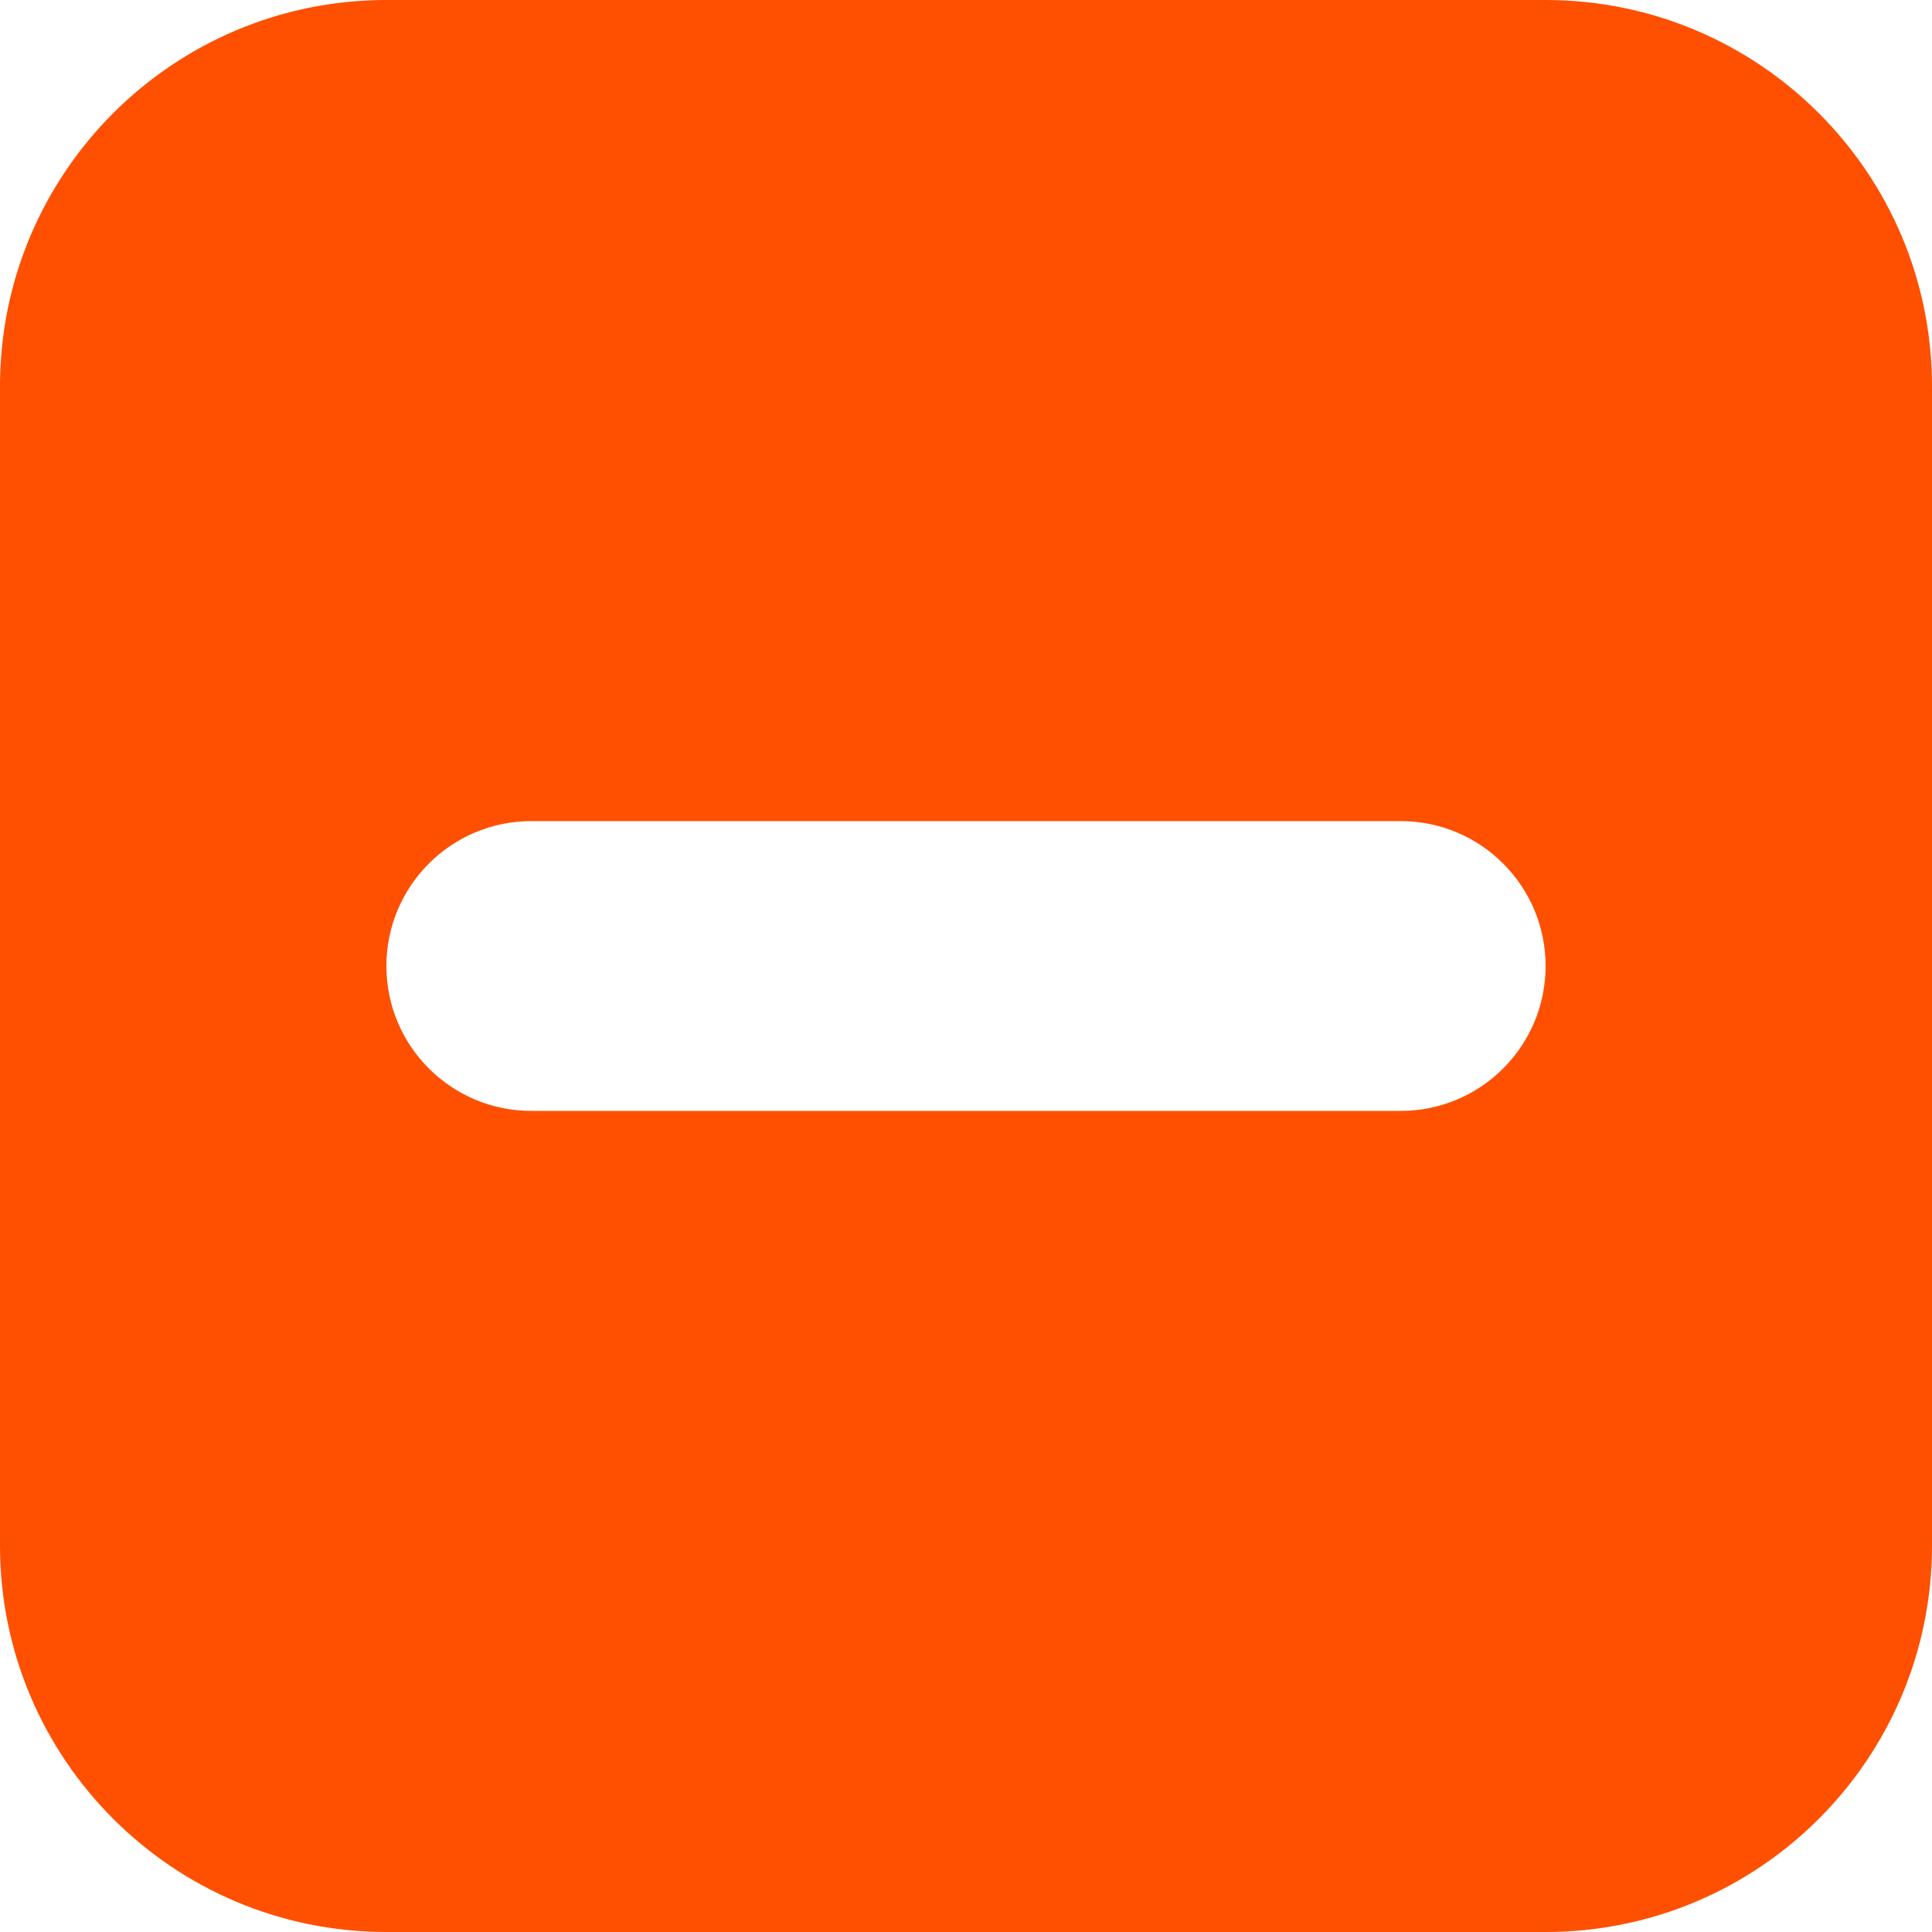
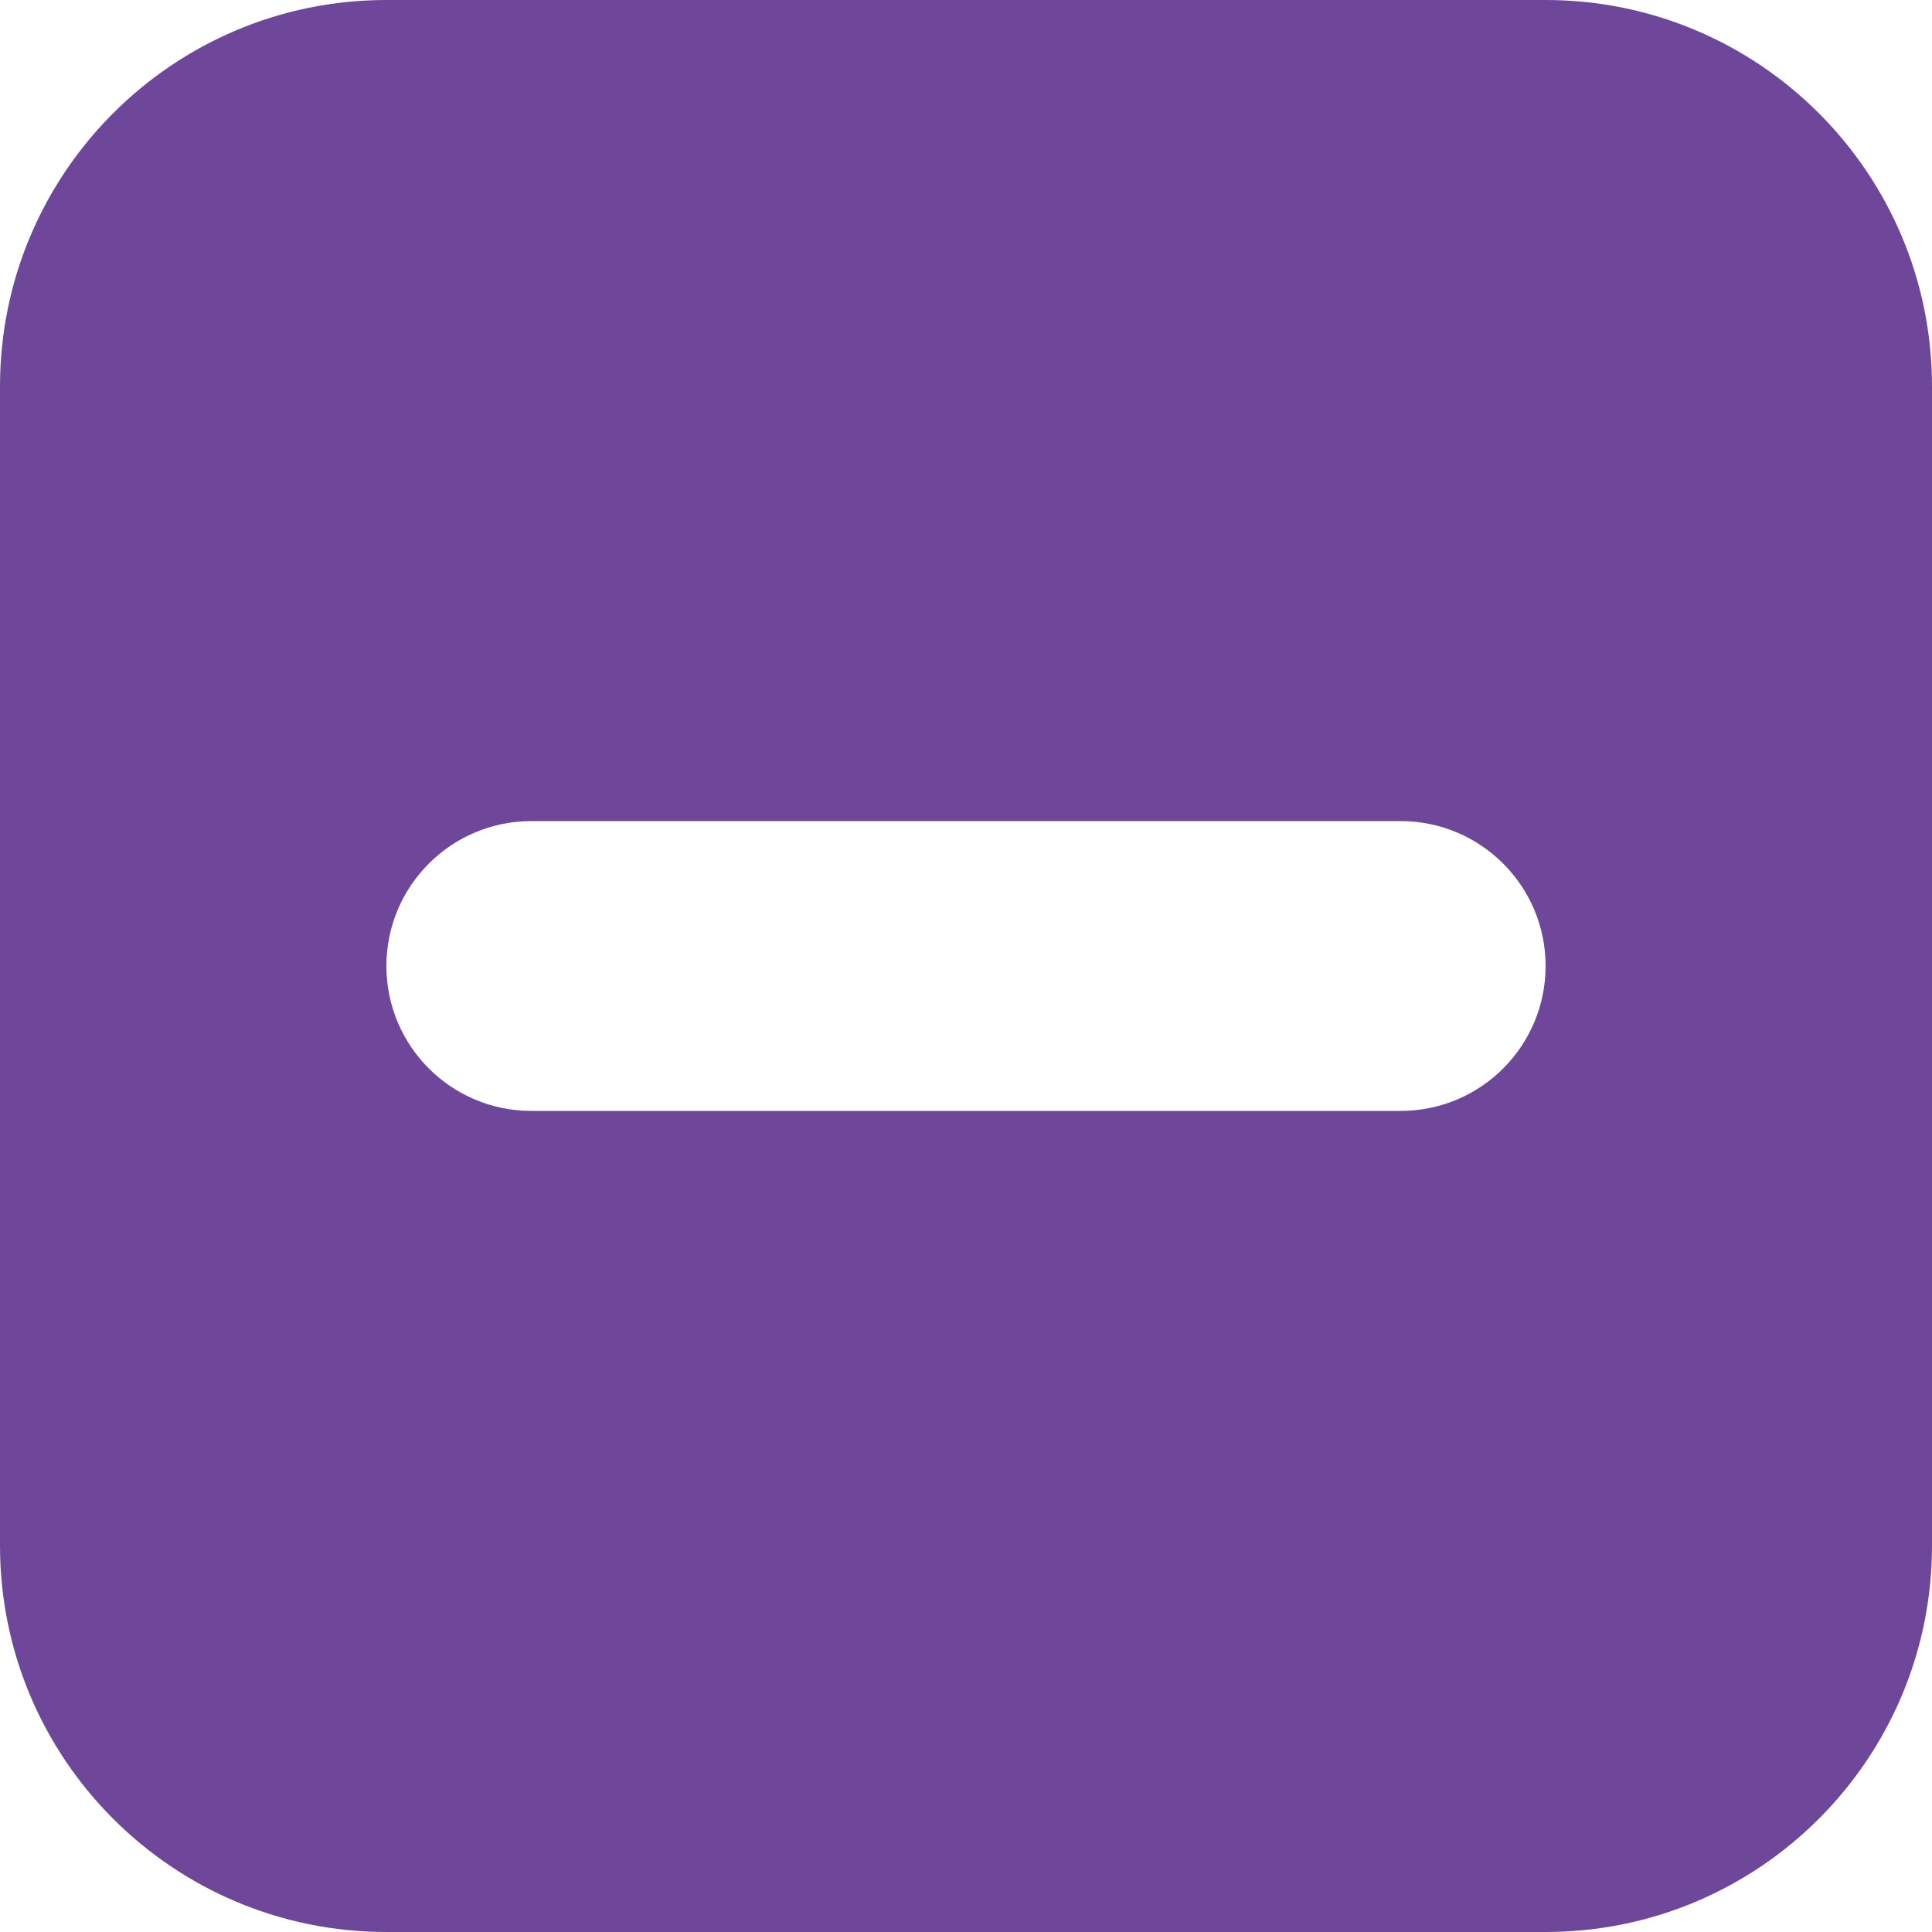
<svg xmlns="http://www.w3.org/2000/svg" width="20" height="20" viewBox="0 0 20 20" fill="none">
-   <path fill-rule="evenodd" clip-rule="evenodd" d="M4 0C1.791 0 0 1.791 0 4V16C0 18.209 1.791 20 4 20H16C18.209 20 20 18.209 20 16V4C20 1.791 18.209 0 16 0H4ZM5.5 8.5H14.5C15.328 8.5 16 9.172 16 10C16 10.829 15.328 11.5 14.5 11.5H5.5C4.672 11.5 4 10.829 4 10C4 9.172 4.672 8.5 5.5 8.5Z" fill="#FE5000" />
+   <path fill-rule="evenodd" clip-rule="evenodd" d="M4 0C1.791 0 0 1.791 0 4V16C0 18.209 1.791 20 4 20H16C18.209 20 20 18.209 20 16V4C20 1.791 18.209 0 16 0H4ZM5.5 8.5H14.5C15.328 8.5 16 9.172 16 10C16 10.829 15.328 11.5 14.5 11.5H5.5C4.672 11.5 4 10.829 4 10C4 9.172 4.672 8.5 5.5 8.5Z" fill="#6E479A" />
</svg>
